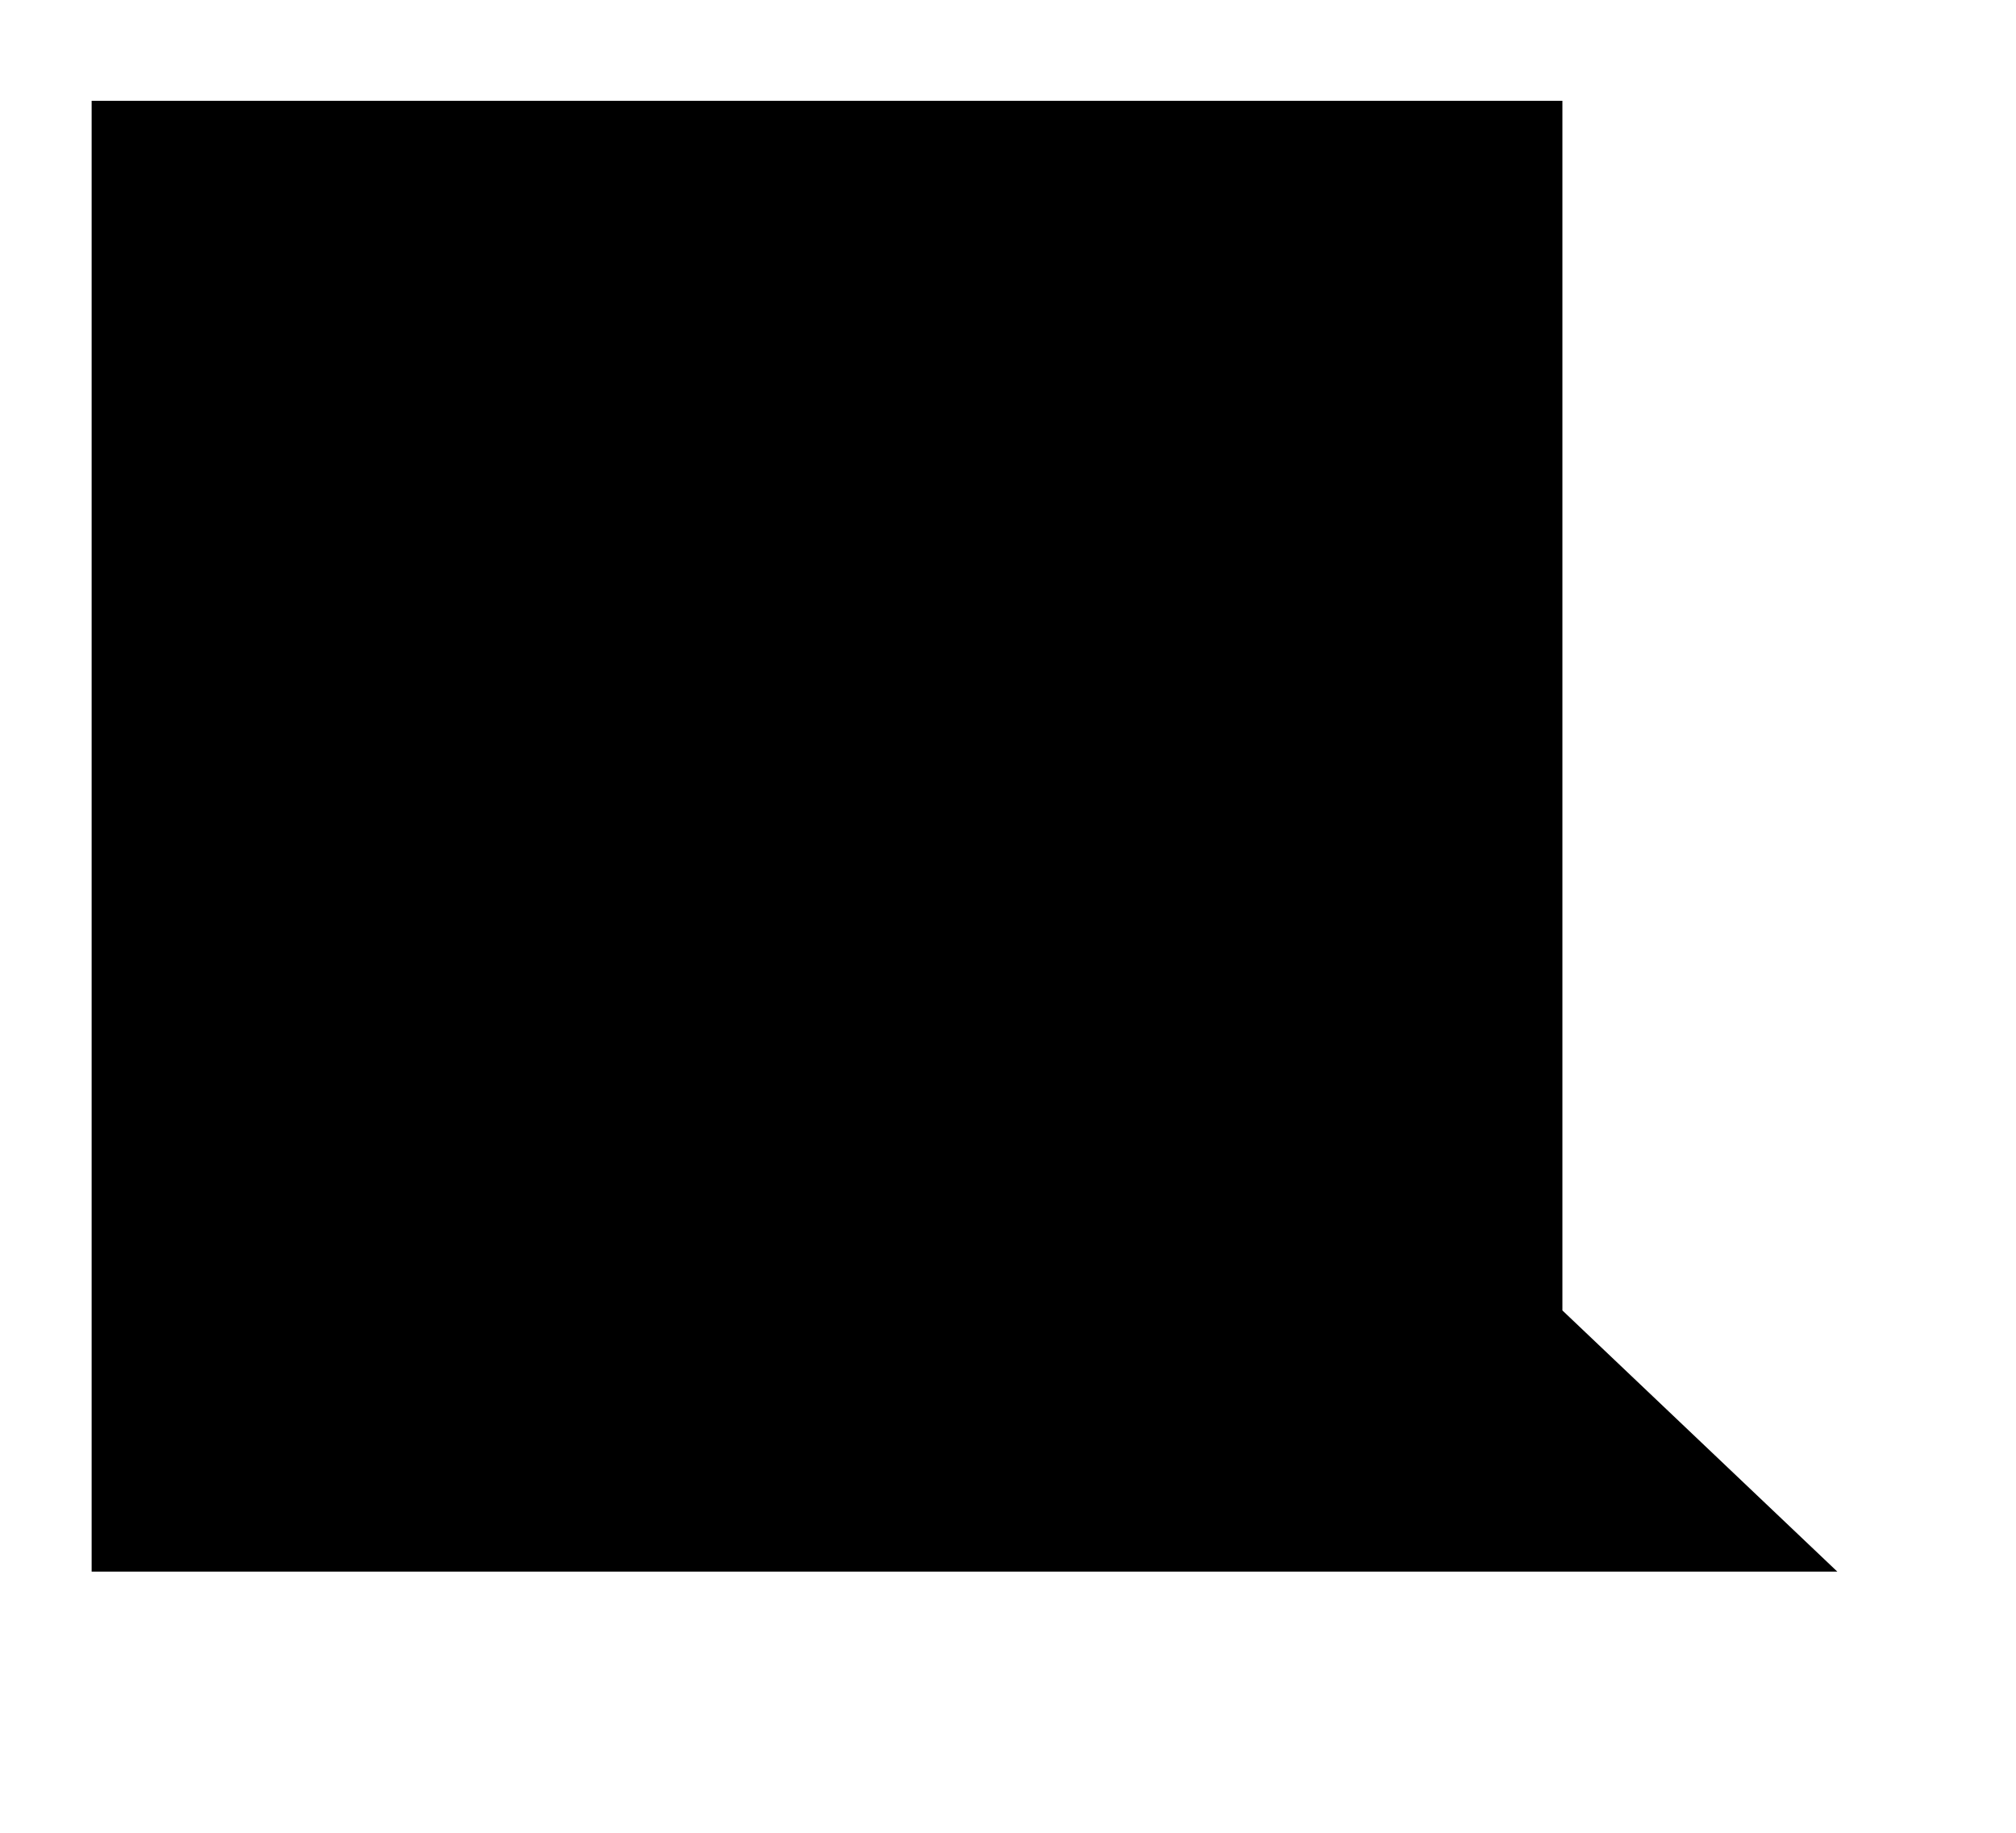
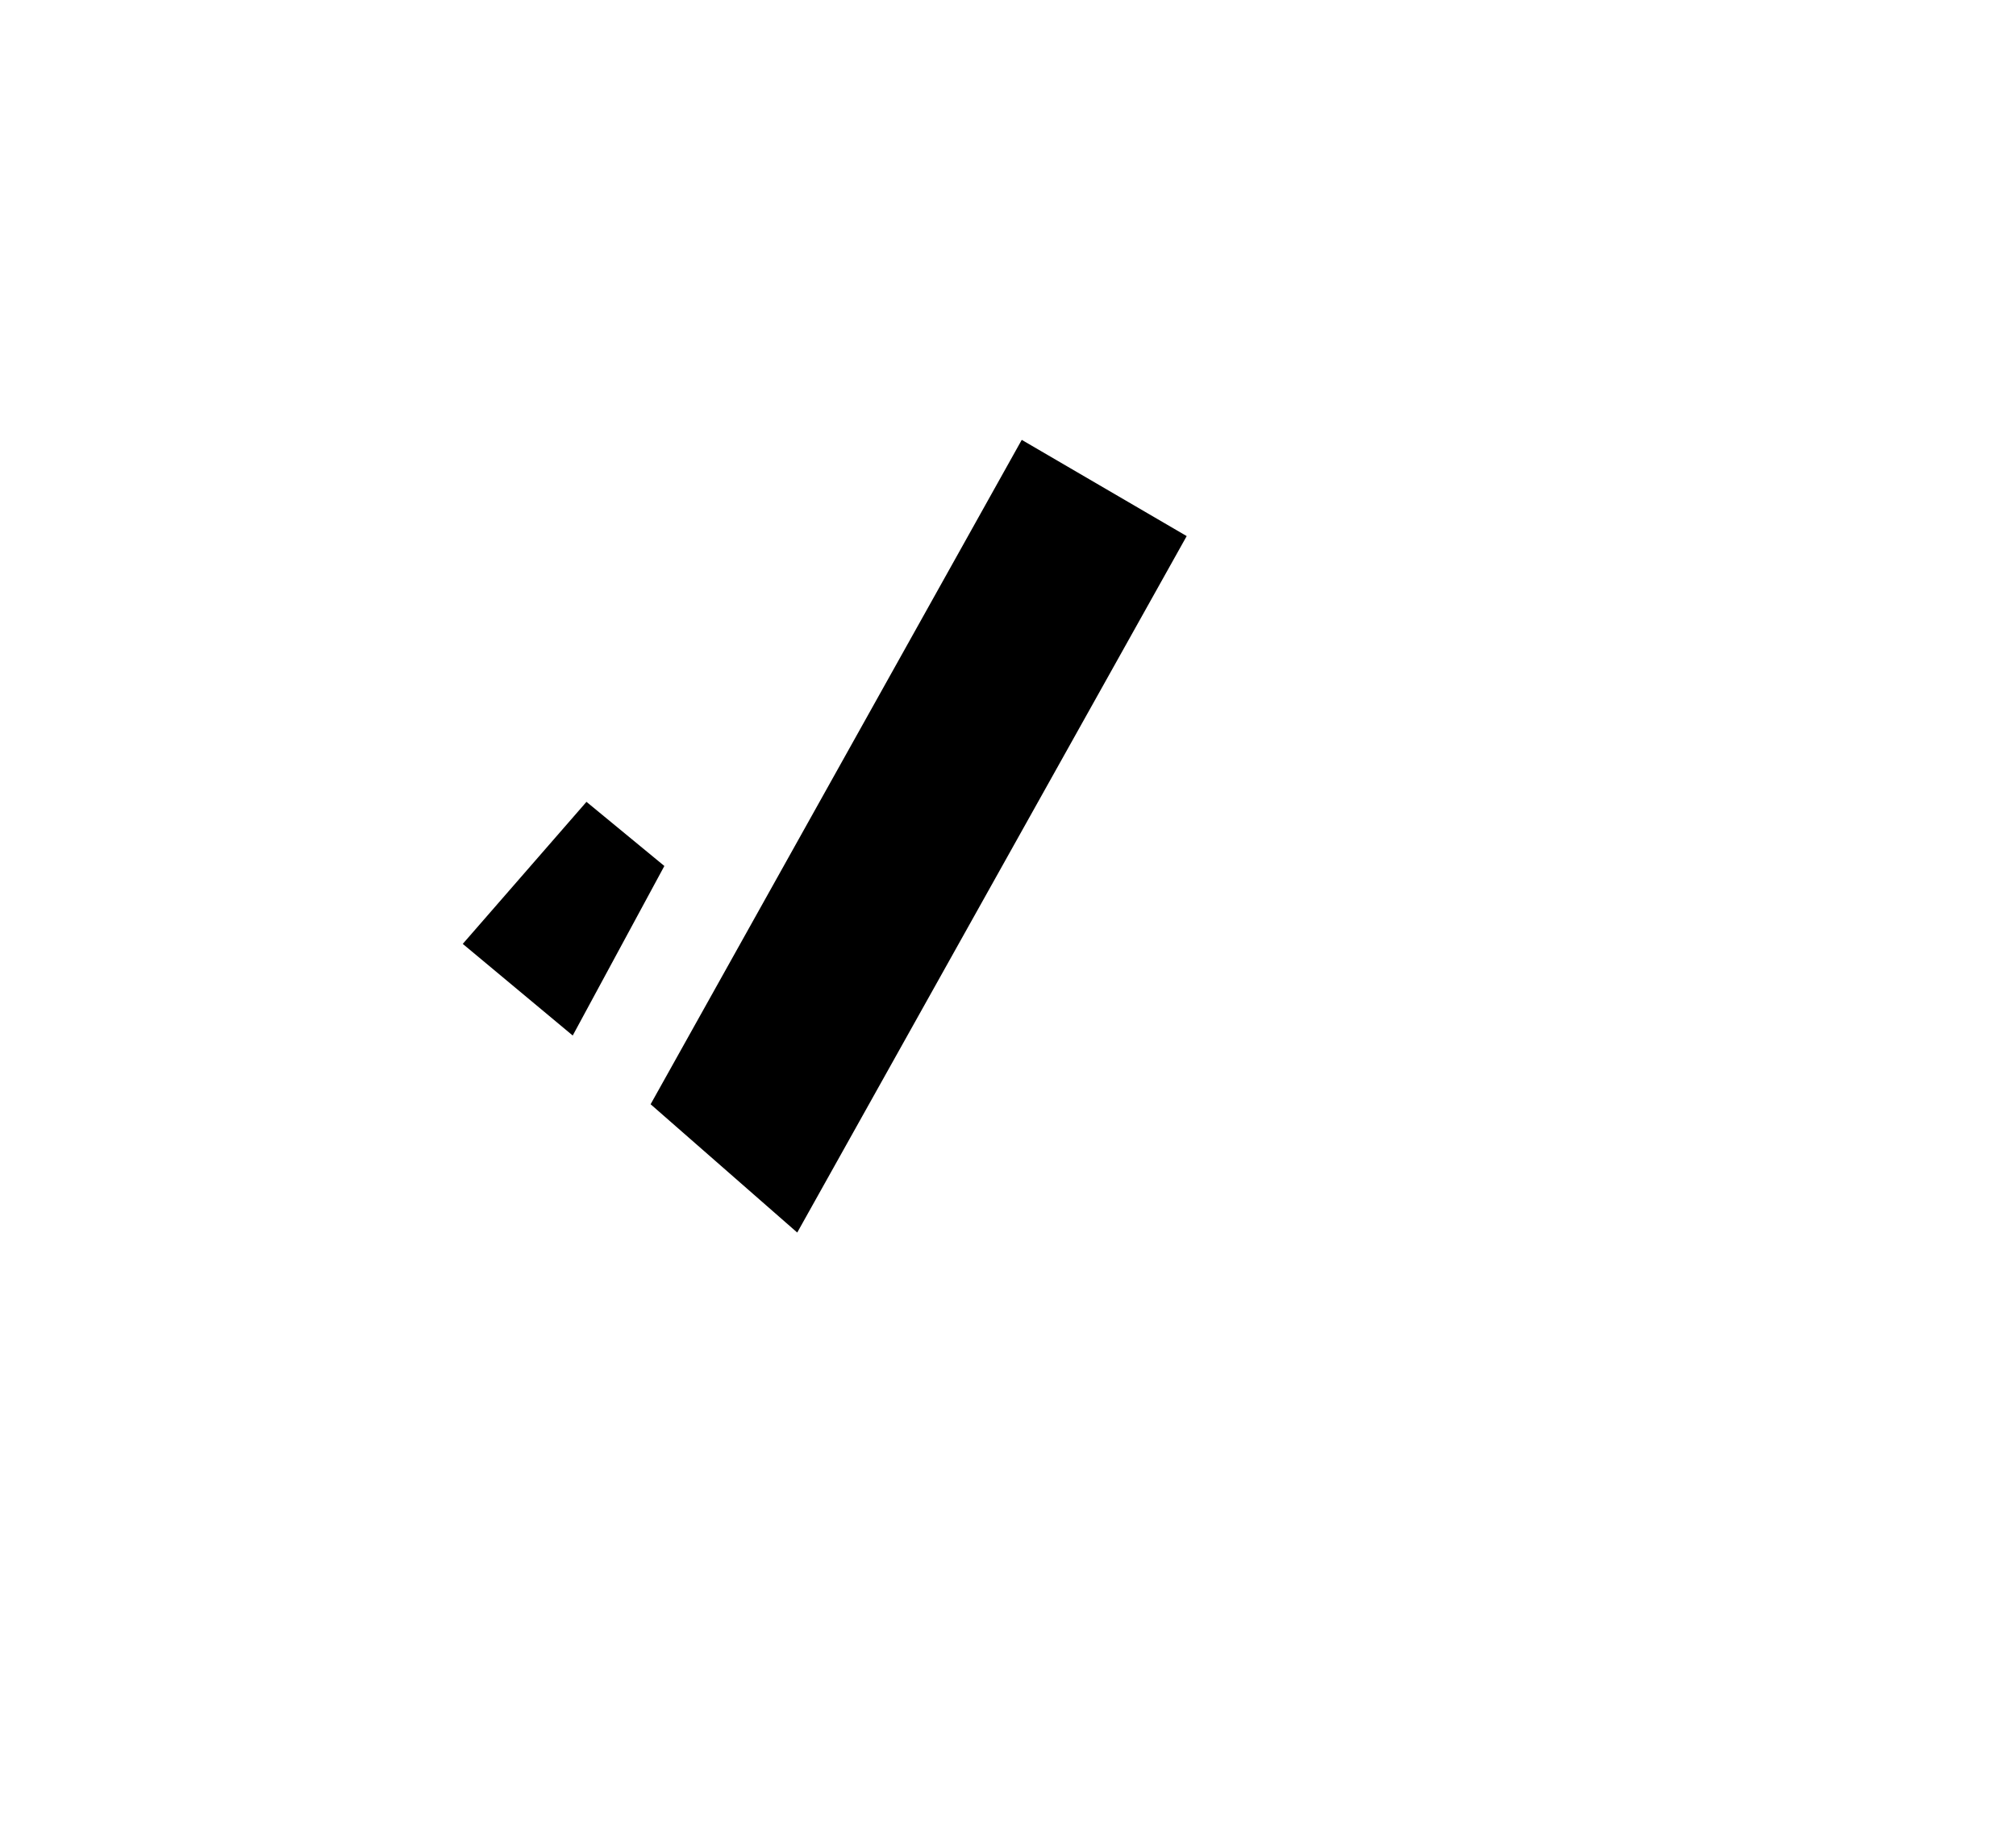
<svg xmlns="http://www.w3.org/2000/svg" class="feedback" version="1.1" id="Layer_1" x="0px" y="0px" viewBox="0 0 44 40" style="enable-background:new 0 0 44 40;" xml:space="preserve">
  <g>
    <g>
      <g>
-         <polygon class="partially-correct-background" points="34.1,28.6 34.1,2.2 2,2.2 2,34.3 40.1,34.3    " />
+         <polygon class="partially-correct-background" points="25.9,11.7 22.3,9.6 14.2,24.1 17.4,26.9    " />
      </g>
    </g>
-   </g>
-   <g>
-     <g>
-       <g>
-         <polygon class="partially-correct-foreground" points="25.9,11.7 22.3,9.6 14.2,24.1 17.4,26.9    " />
-       </g>
-     </g>
-     <polygon class="partially-correct-foreground" points="14.5,18.9 12.8,17.5 10.1,20.6 12.5,22.6  " />
+     <polygon class="partially-correct-background" points="14.5,18.9 12.8,17.5 10.1,20.6 12.5,22.6  " />
  </g>
</svg>
